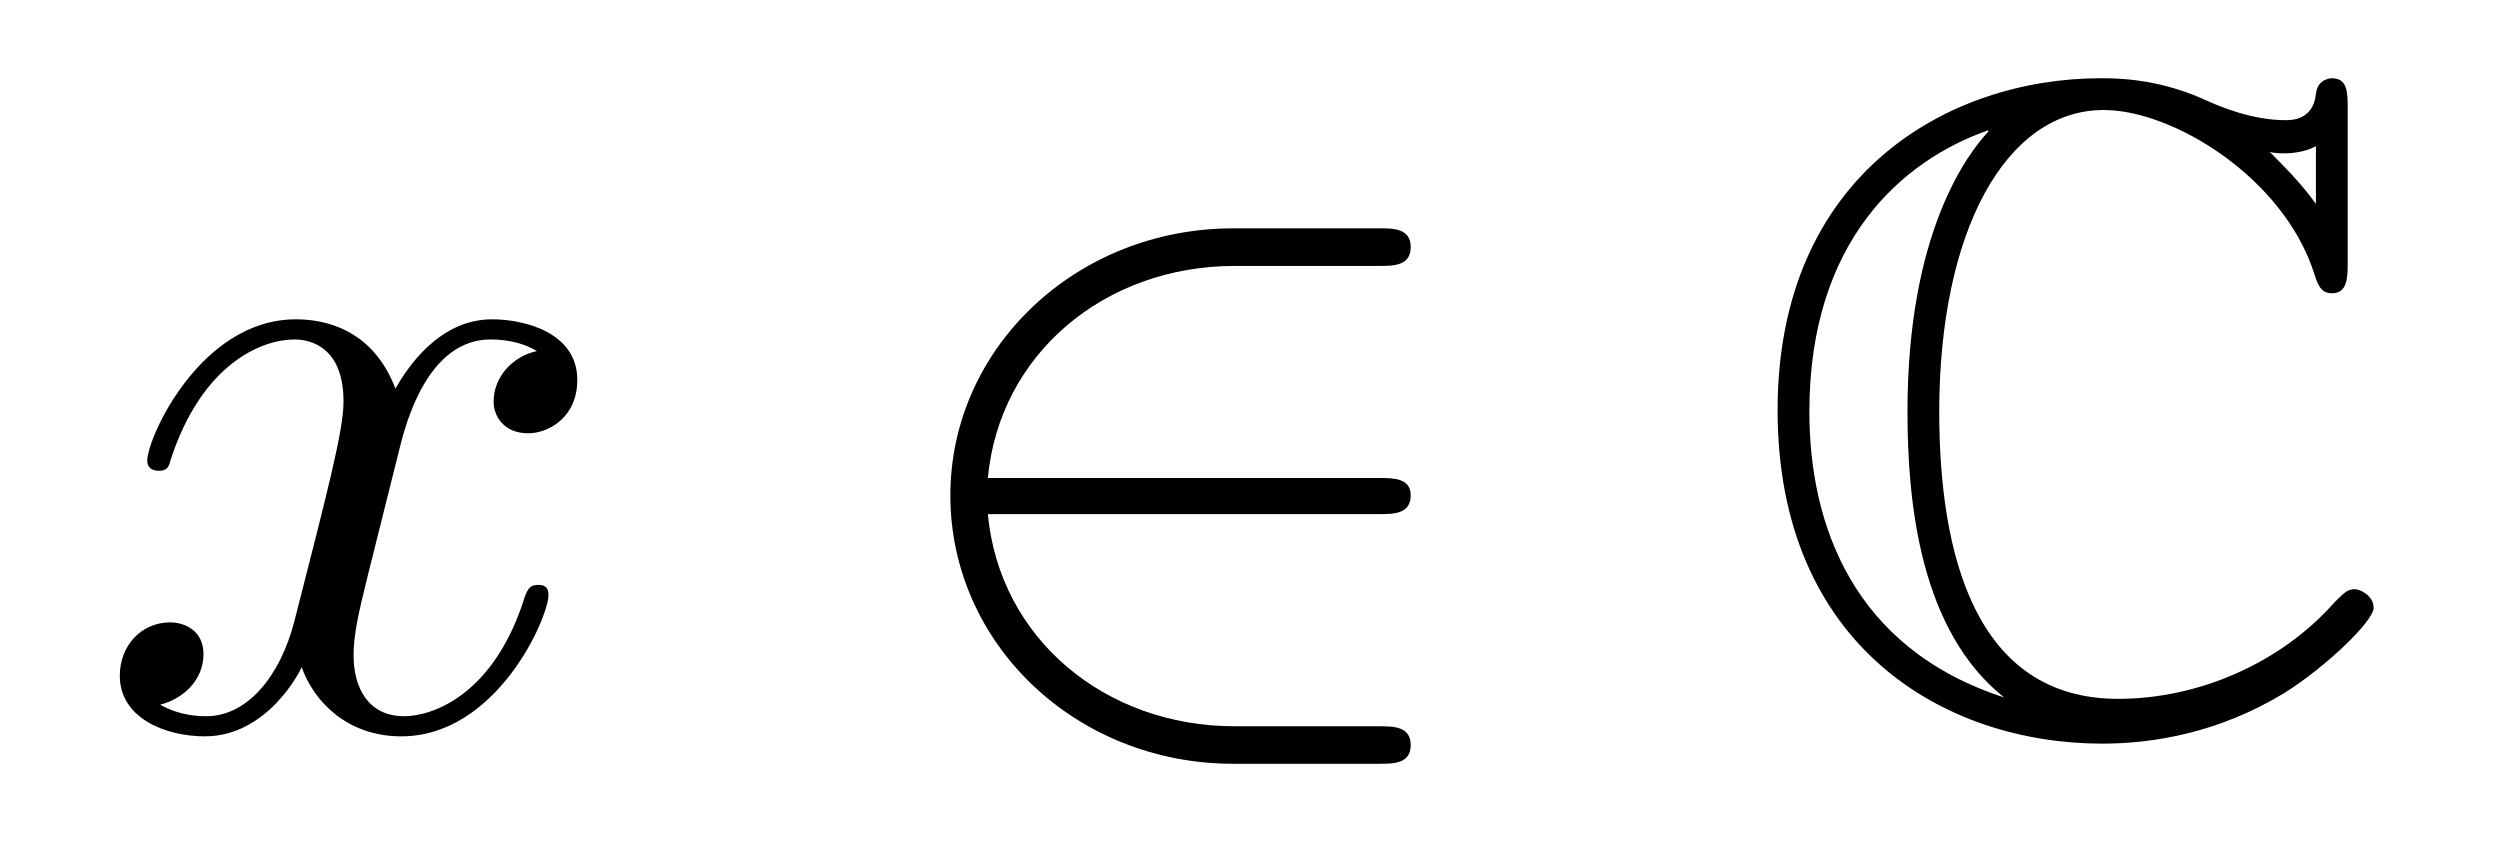
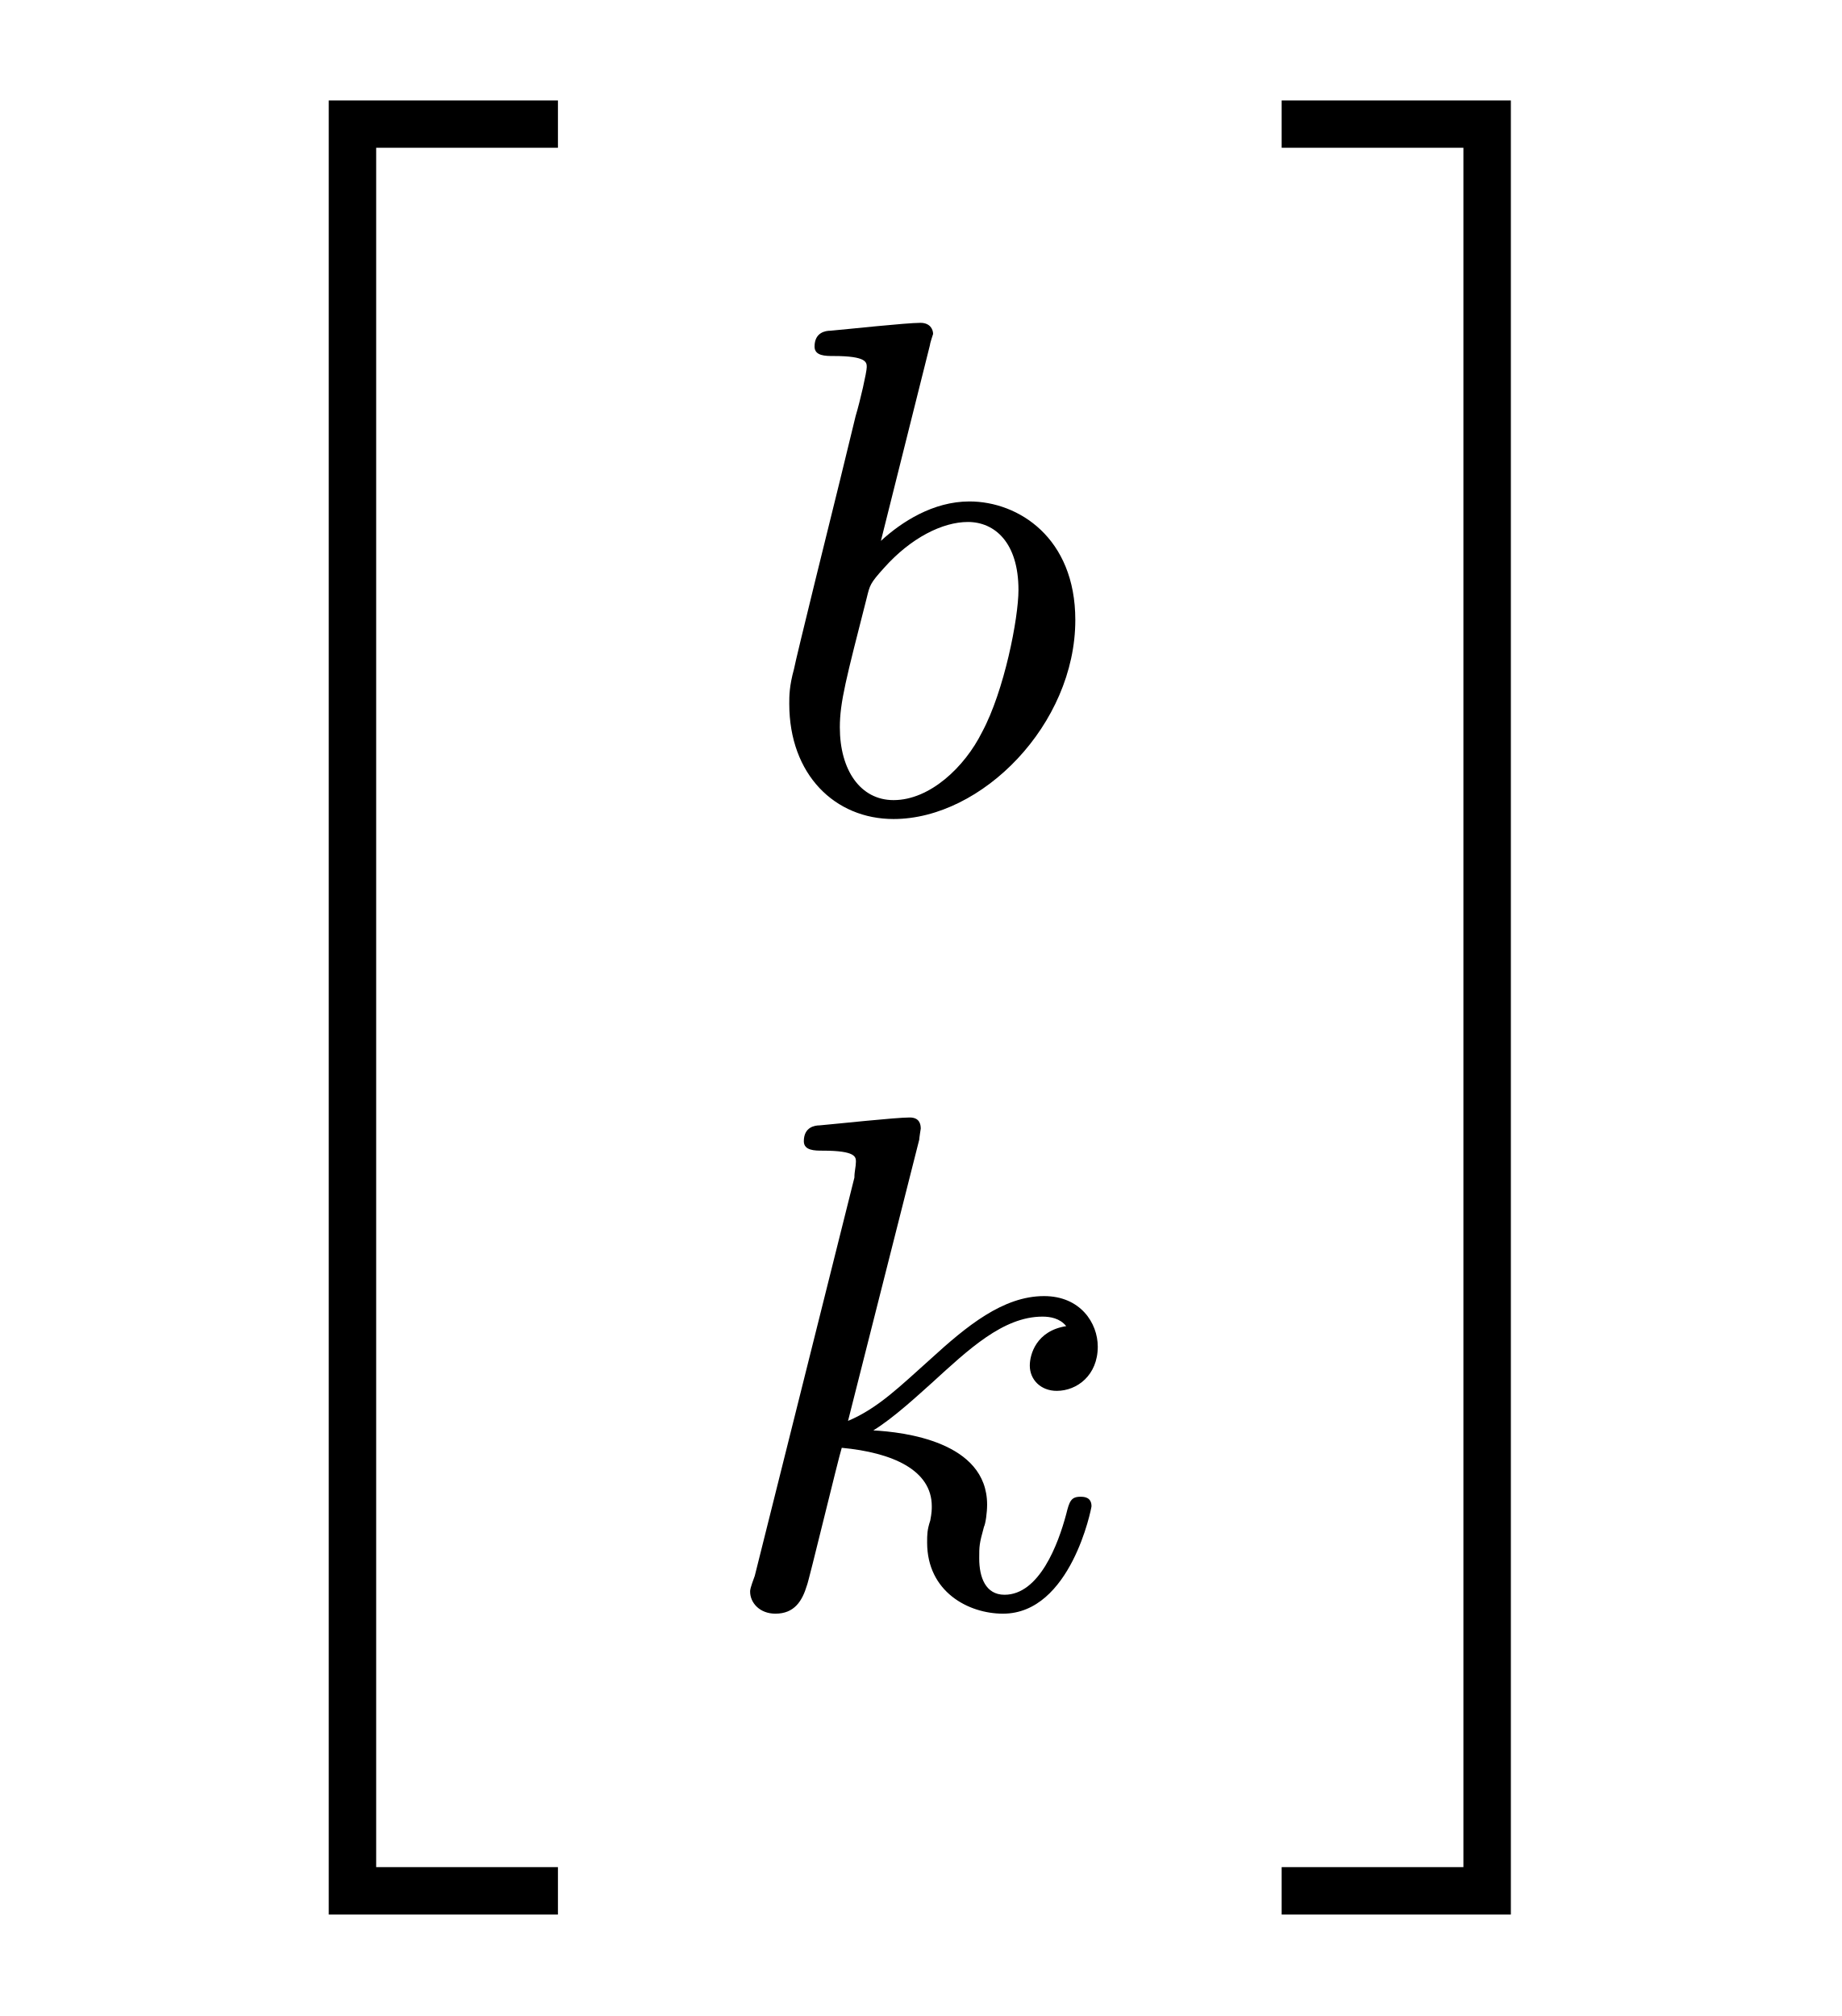
- <svg xmlns="http://www.w3.org/2000/svg" xmlns:xlink="http://www.w3.org/1999/xlink" viewBox="0 0 27.066 9.253" version="1.2">
+ <svg xmlns="http://www.w3.org/2000/svg" xmlns:xlink="http://www.w3.org/1999/xlink" viewBox="0 0 18.204 19.933" version="1.2">
  <defs>
    <g>
      <symbol overflow="visible" id="glyph0-0">
        <path style="stroke:none;" d="" />
      </symbol>
      <symbol overflow="visible" id="glyph0-1">
-         <path style="stroke:none;" d="M 3.328 -3.016 C 3.391 -3.266 3.625 -4.188 4.312 -4.188 C 4.359 -4.188 4.609 -4.188 4.812 -4.062 C 4.531 -4 4.344 -3.766 4.344 -3.516 C 4.344 -3.359 4.453 -3.172 4.719 -3.172 C 4.938 -3.172 5.25 -3.344 5.25 -3.75 C 5.25 -4.266 4.672 -4.406 4.328 -4.406 C 3.75 -4.406 3.406 -3.875 3.281 -3.656 C 3.031 -4.312 2.5 -4.406 2.203 -4.406 C 1.172 -4.406 0.594 -3.125 0.594 -2.875 C 0.594 -2.766 0.703 -2.766 0.719 -2.766 C 0.797 -2.766 0.828 -2.797 0.844 -2.875 C 1.188 -3.938 1.844 -4.188 2.188 -4.188 C 2.375 -4.188 2.719 -4.094 2.719 -3.516 C 2.719 -3.203 2.547 -2.547 2.188 -1.141 C 2.031 -0.531 1.672 -0.109 1.234 -0.109 C 1.172 -0.109 0.953 -0.109 0.734 -0.234 C 0.984 -0.297 1.203 -0.5 1.203 -0.781 C 1.203 -1.047 0.984 -1.125 0.844 -1.125 C 0.531 -1.125 0.297 -0.875 0.297 -0.547 C 0.297 -0.094 0.781 0.109 1.219 0.109 C 1.891 0.109 2.25 -0.594 2.266 -0.641 C 2.391 -0.281 2.75 0.109 3.344 0.109 C 4.375 0.109 4.938 -1.172 4.938 -1.422 C 4.938 -1.531 4.859 -1.531 4.828 -1.531 C 4.734 -1.531 4.719 -1.484 4.688 -1.422 C 4.359 -0.344 3.688 -0.109 3.375 -0.109 C 2.984 -0.109 2.828 -0.422 2.828 -0.766 C 2.828 -0.984 2.875 -1.203 2.984 -1.641 Z M 3.328 -3.016 " />
+         <path style="stroke:none;" d="M 2.25 17.531 L 4.516 17.531 L 4.516 17.062 L 2.719 17.062 L 2.719 0.062 L 4.516 0.062 L 4.516 -0.406 L 2.25 -0.406 Z M 2.25 17.531 " />
+       </symbol>
+       <symbol overflow="visible" id="glyph0-2">
+         <path style="stroke:none;" d="M 1.969 17.062 L 0.172 17.062 L 0.172 17.531 L 2.438 17.531 L 2.438 -0.406 L 0.172 -0.406 L 0.172 0.062 L 1.969 0.062 Z M 1.969 17.062 " />
      </symbol>
      <symbol overflow="visible" id="glyph1-0">
        <path style="stroke:none;" d="" />
      </symbol>
      <symbol overflow="visible" id="glyph1-1">
-         <path style="stroke:none;" d="M 5.469 -2.297 C 5.625 -2.297 5.812 -2.297 5.812 -2.5 C 5.812 -2.688 5.625 -2.688 5.469 -2.688 L 1.234 -2.688 C 1.359 -4.031 2.5 -4.984 3.906 -4.984 L 5.469 -4.984 C 5.625 -4.984 5.812 -4.984 5.812 -5.188 C 5.812 -5.391 5.625 -5.391 5.469 -5.391 L 3.891 -5.391 C 2.188 -5.391 0.828 -4.094 0.828 -2.5 C 0.828 -0.891 2.188 0.406 3.891 0.406 L 5.469 0.406 C 5.625 0.406 5.812 0.406 5.812 0.203 C 5.812 0 5.625 0 5.469 0 L 3.906 0 C 2.5 0 1.359 -0.953 1.234 -2.297 Z M 5.469 -2.297 " />
+         <path style="stroke:none;" d="M 1.844 -4.625 C 1.844 -4.641 1.875 -4.734 1.875 -4.734 C 1.875 -4.781 1.844 -4.844 1.75 -4.844 C 1.609 -4.844 1.031 -4.781 0.859 -4.766 C 0.812 -4.766 0.703 -4.75 0.703 -4.609 C 0.703 -4.516 0.812 -4.516 0.891 -4.516 C 1.219 -4.516 1.219 -4.453 1.219 -4.406 C 1.219 -4.359 1.156 -4.078 1.109 -3.922 L 0.953 -3.281 C 0.891 -3.031 0.516 -1.516 0.5 -1.422 C 0.453 -1.25 0.453 -1.156 0.453 -1.078 C 0.453 -0.375 0.906 0.062 1.484 0.062 C 2.359 0.062 3.281 -0.875 3.281 -1.906 C 3.281 -2.719 2.719 -3.078 2.234 -3.078 C 1.875 -3.078 1.562 -2.875 1.359 -2.688 Z M 1.484 -0.125 C 1.156 -0.125 0.953 -0.422 0.953 -0.844 C 0.953 -1.094 1.016 -1.328 1.219 -2.125 C 1.25 -2.25 1.25 -2.266 1.391 -2.422 C 1.656 -2.719 1.969 -2.875 2.219 -2.875 C 2.484 -2.875 2.719 -2.672 2.719 -2.203 C 2.719 -1.922 2.578 -1.203 2.359 -0.797 C 2.188 -0.453 1.844 -0.125 1.484 -0.125 Z M 1.484 -0.125 " />
      </symbol>
-       <symbol overflow="visible" id="glyph2-0">
-         <path style="stroke:none;" d="" />
-       </symbol>
-       <symbol overflow="visible" id="glyph2-1">
-         <path style="stroke:none;" d="M 6.547 -6.688 C 6.547 -6.859 6.547 -7.016 6.375 -7.016 C 6.375 -7.016 6.219 -7.016 6.203 -6.844 C 6.172 -6.562 5.938 -6.562 5.875 -6.562 C 5.516 -6.562 5.172 -6.703 4.969 -6.797 C 4.469 -7.016 4.031 -7.016 3.875 -7.016 C 2.219 -7.016 0.375 -5.969 0.375 -3.422 C 0.375 -0.875 2.172 0.188 3.891 0.188 C 4.422 0.188 5.141 0.078 5.859 -0.359 C 6.312 -0.641 6.828 -1.141 6.828 -1.281 C 6.828 -1.422 6.672 -1.484 6.625 -1.484 C 6.547 -1.484 6.516 -1.453 6.406 -1.344 C 5.828 -0.688 4.938 -0.297 4.062 -0.297 C 2.516 -0.297 2.125 -1.859 2.125 -3.406 C 2.125 -5.359 2.844 -6.672 3.906 -6.672 C 4.656 -6.672 5.859 -5.938 6.188 -4.891 C 6.219 -4.797 6.25 -4.688 6.375 -4.688 C 6.547 -4.688 6.547 -4.859 6.547 -5.031 Z M 6.203 -5.656 C 6.078 -5.828 5.953 -5.969 5.703 -6.219 C 5.75 -6.203 5.828 -6.203 5.875 -6.203 C 5.984 -6.203 6.125 -6.234 6.203 -6.281 Z M 2.656 -6.438 C 2.438 -6.203 1.781 -5.359 1.781 -3.406 C 1.781 -2.406 1.922 -1.031 2.828 -0.312 C 1.188 -0.844 0.719 -2.188 0.719 -3.406 C 0.719 -5.25 1.719 -6.125 2.656 -6.453 Z M 2.656 -6.438 " />
+       <symbol overflow="visible" id="glyph1-2">
+         <path style="stroke:none;" d="M 2.188 -4.625 C 2.188 -4.641 2.203 -4.734 2.203 -4.734 C 2.203 -4.781 2.188 -4.844 2.094 -4.844 C 1.953 -4.844 1.375 -4.781 1.203 -4.766 C 1.156 -4.766 1.047 -4.75 1.047 -4.609 C 1.047 -4.516 1.156 -4.516 1.234 -4.516 C 1.562 -4.516 1.562 -4.453 1.562 -4.406 C 1.562 -4.359 1.547 -4.312 1.547 -4.25 L 0.562 -0.312 C 0.516 -0.188 0.516 -0.172 0.516 -0.156 C 0.516 -0.047 0.609 0.062 0.766 0.062 C 0.953 0.062 1.031 -0.062 1.078 -0.219 C 1.094 -0.25 1.391 -1.484 1.422 -1.578 C 1.922 -1.531 2.312 -1.359 2.312 -1 C 2.312 -0.969 2.312 -0.938 2.297 -0.859 C 2.266 -0.766 2.266 -0.719 2.266 -0.641 C 2.266 -0.156 2.672 0.062 3.016 0.062 C 3.688 0.062 3.891 -0.984 3.891 -1 C 3.891 -1.094 3.812 -1.094 3.781 -1.094 C 3.688 -1.094 3.672 -1.047 3.641 -0.922 C 3.562 -0.625 3.375 -0.125 3.031 -0.125 C 2.844 -0.125 2.781 -0.297 2.781 -0.484 C 2.781 -0.609 2.781 -0.625 2.828 -0.797 C 2.844 -0.828 2.859 -0.938 2.859 -1.016 C 2.859 -1.641 2.031 -1.734 1.734 -1.75 C 1.938 -1.875 2.188 -2.109 2.312 -2.219 C 2.672 -2.547 3.016 -2.875 3.406 -2.875 C 3.484 -2.875 3.578 -2.859 3.641 -2.781 C 3.344 -2.734 3.281 -2.5 3.281 -2.391 C 3.281 -2.25 3.391 -2.141 3.547 -2.141 C 3.75 -2.141 3.953 -2.297 3.953 -2.578 C 3.953 -2.812 3.781 -3.078 3.422 -3.078 C 3.016 -3.078 2.656 -2.781 2.297 -2.453 C 2 -2.188 1.781 -1.969 1.484 -1.844 Z M 2.188 -4.625 " />
      </symbol>
    </g>
  </defs>
  <g id="surface1">
    <g style="fill:rgb(0%,0%,0%);fill-opacity:1;">
-       <use xlink:href="#glyph0-1" x="1" y="7.863" />
+       <use xlink:href="#glyph0-1" x="1" y="1.399" />
    </g>
    <g style="fill:rgb(0%,0%,0%);fill-opacity:1;">
-       <use xlink:href="#glyph1-1" x="9.461" y="7.863" />
+       <use xlink:href="#glyph1-1" x="7.35" y="8.036" />
    </g>
    <g style="fill:rgb(0%,0%,0%);fill-opacity:1;">
-       <use xlink:href="#glyph2-1" x="18.87" y="7.863" />
+       <use xlink:href="#glyph1-2" x="6.9" y="15.893" />
+     </g>
+     <g style="fill:rgb(0%,0%,0%);fill-opacity:1;">
+       <use xlink:href="#glyph0-2" x="12.499" y="1.399" />
    </g>
  </g>
</svg>
